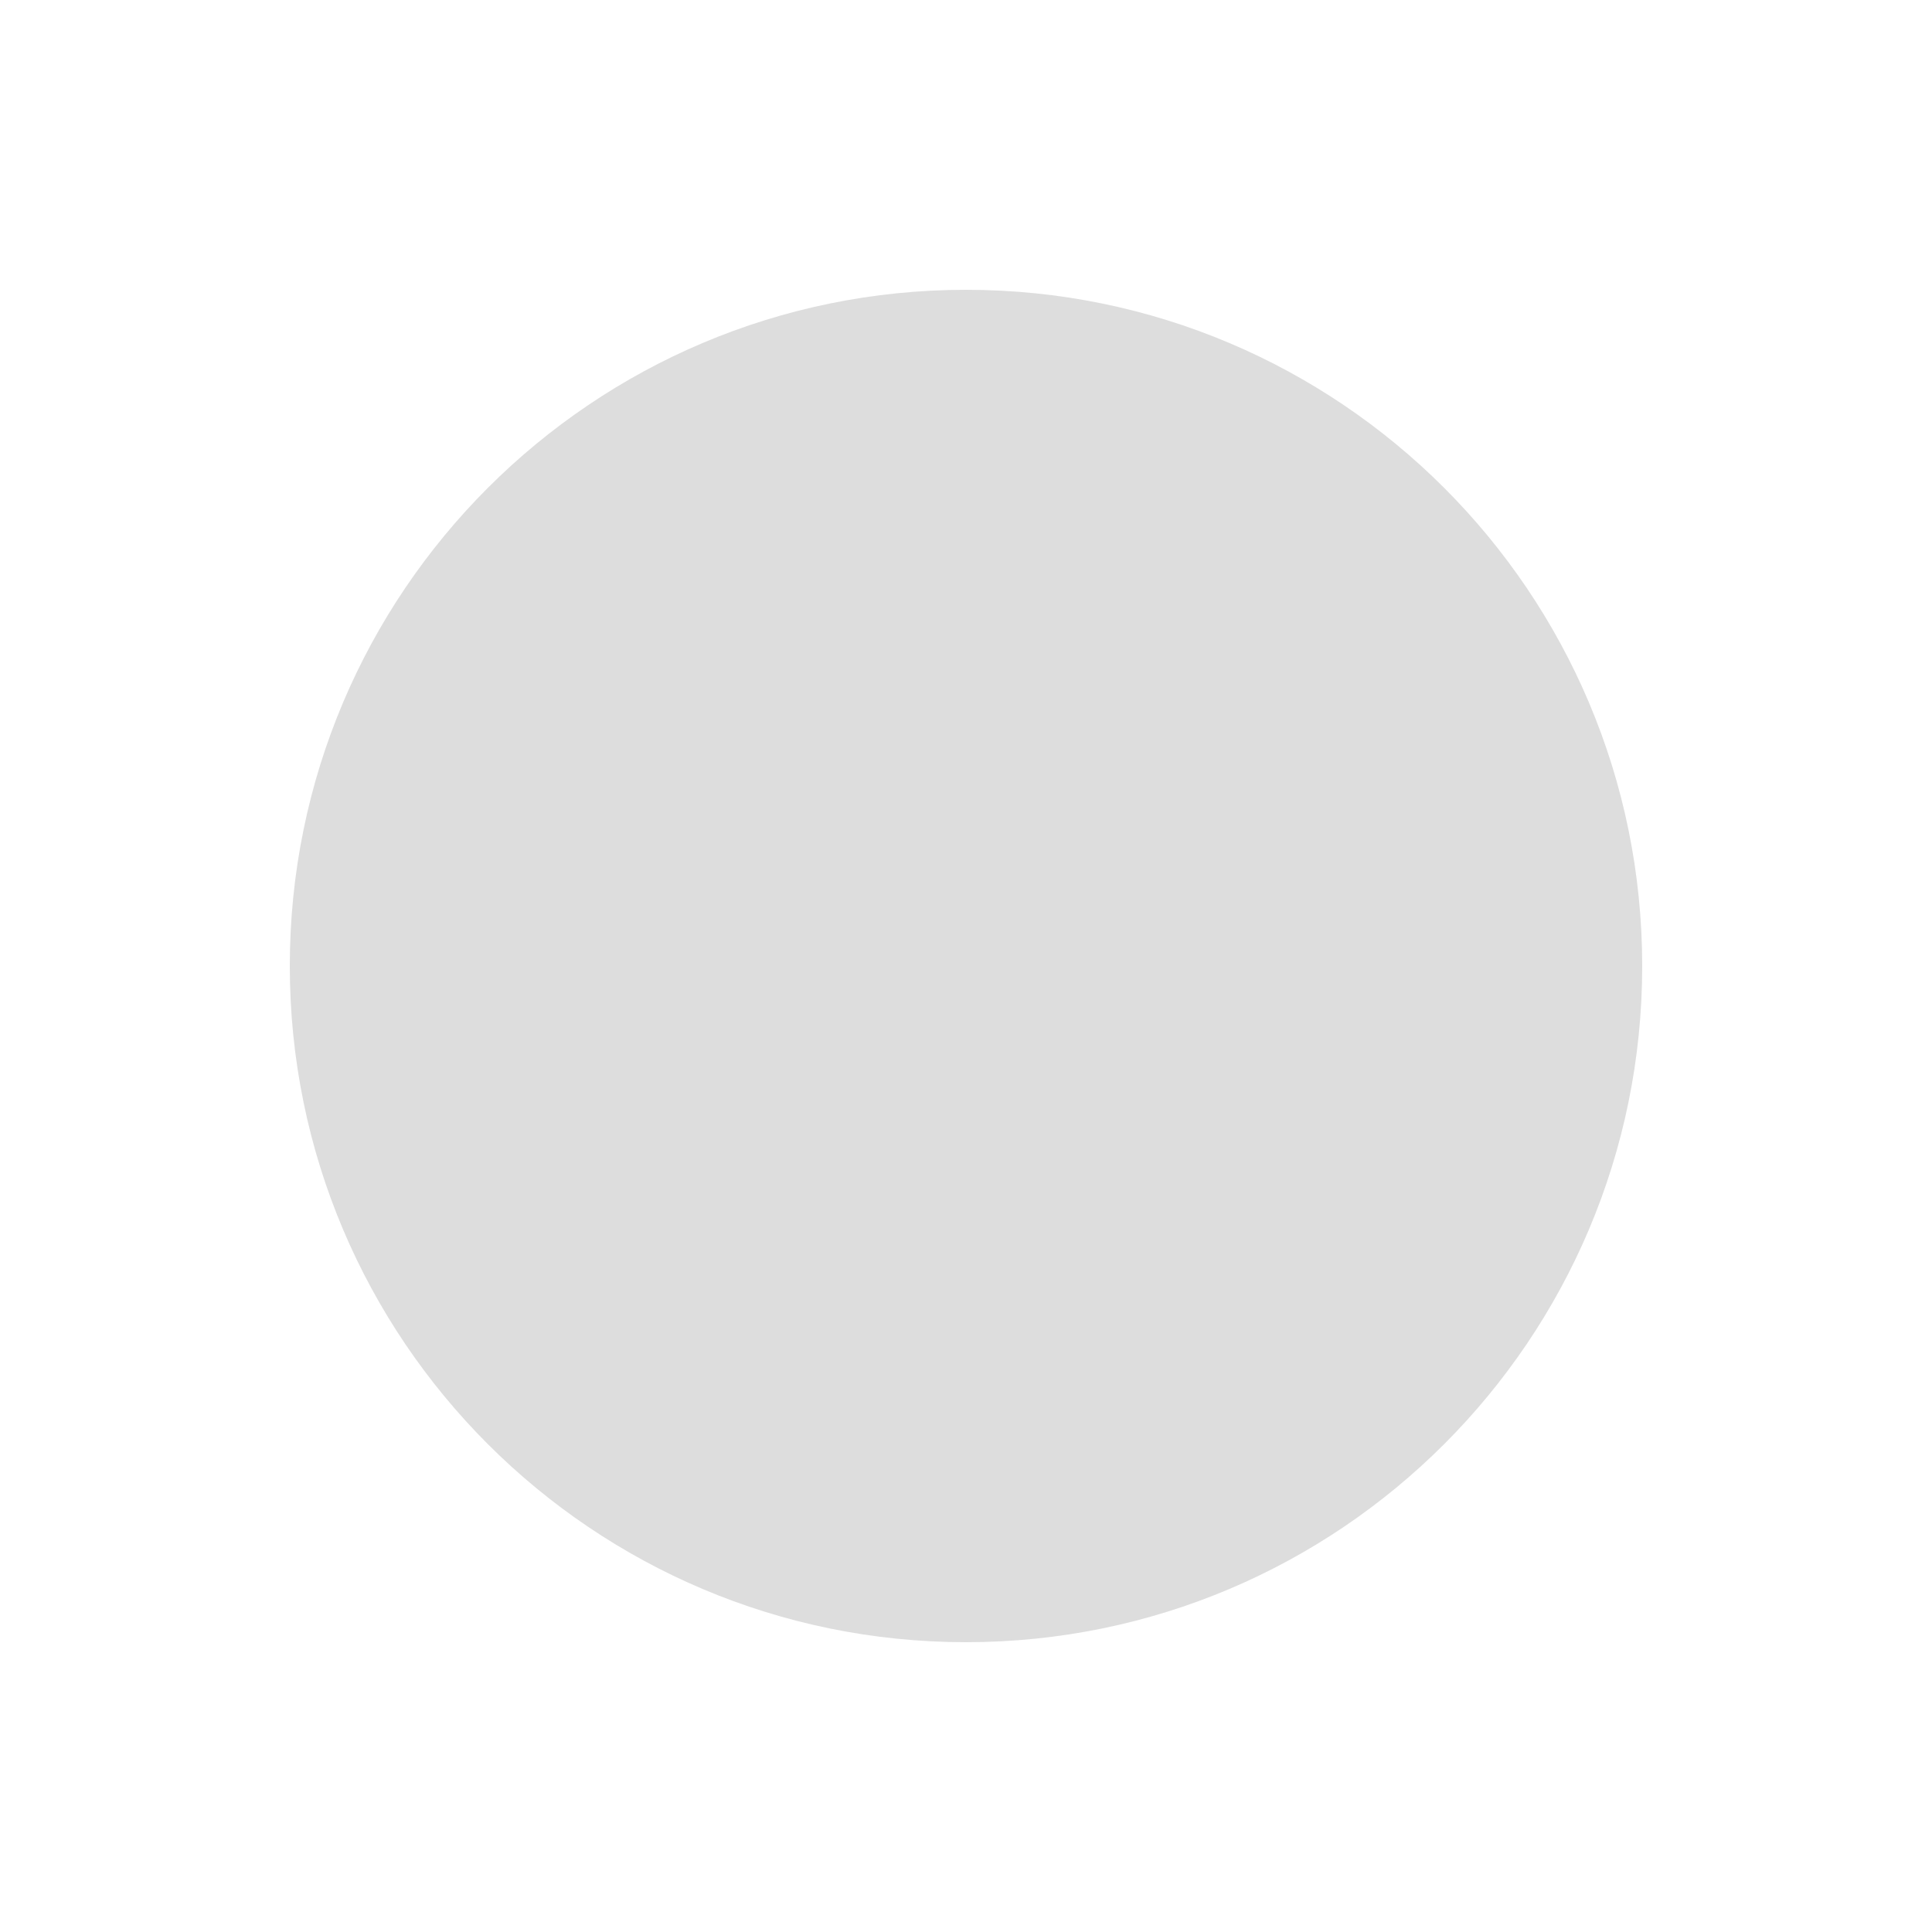
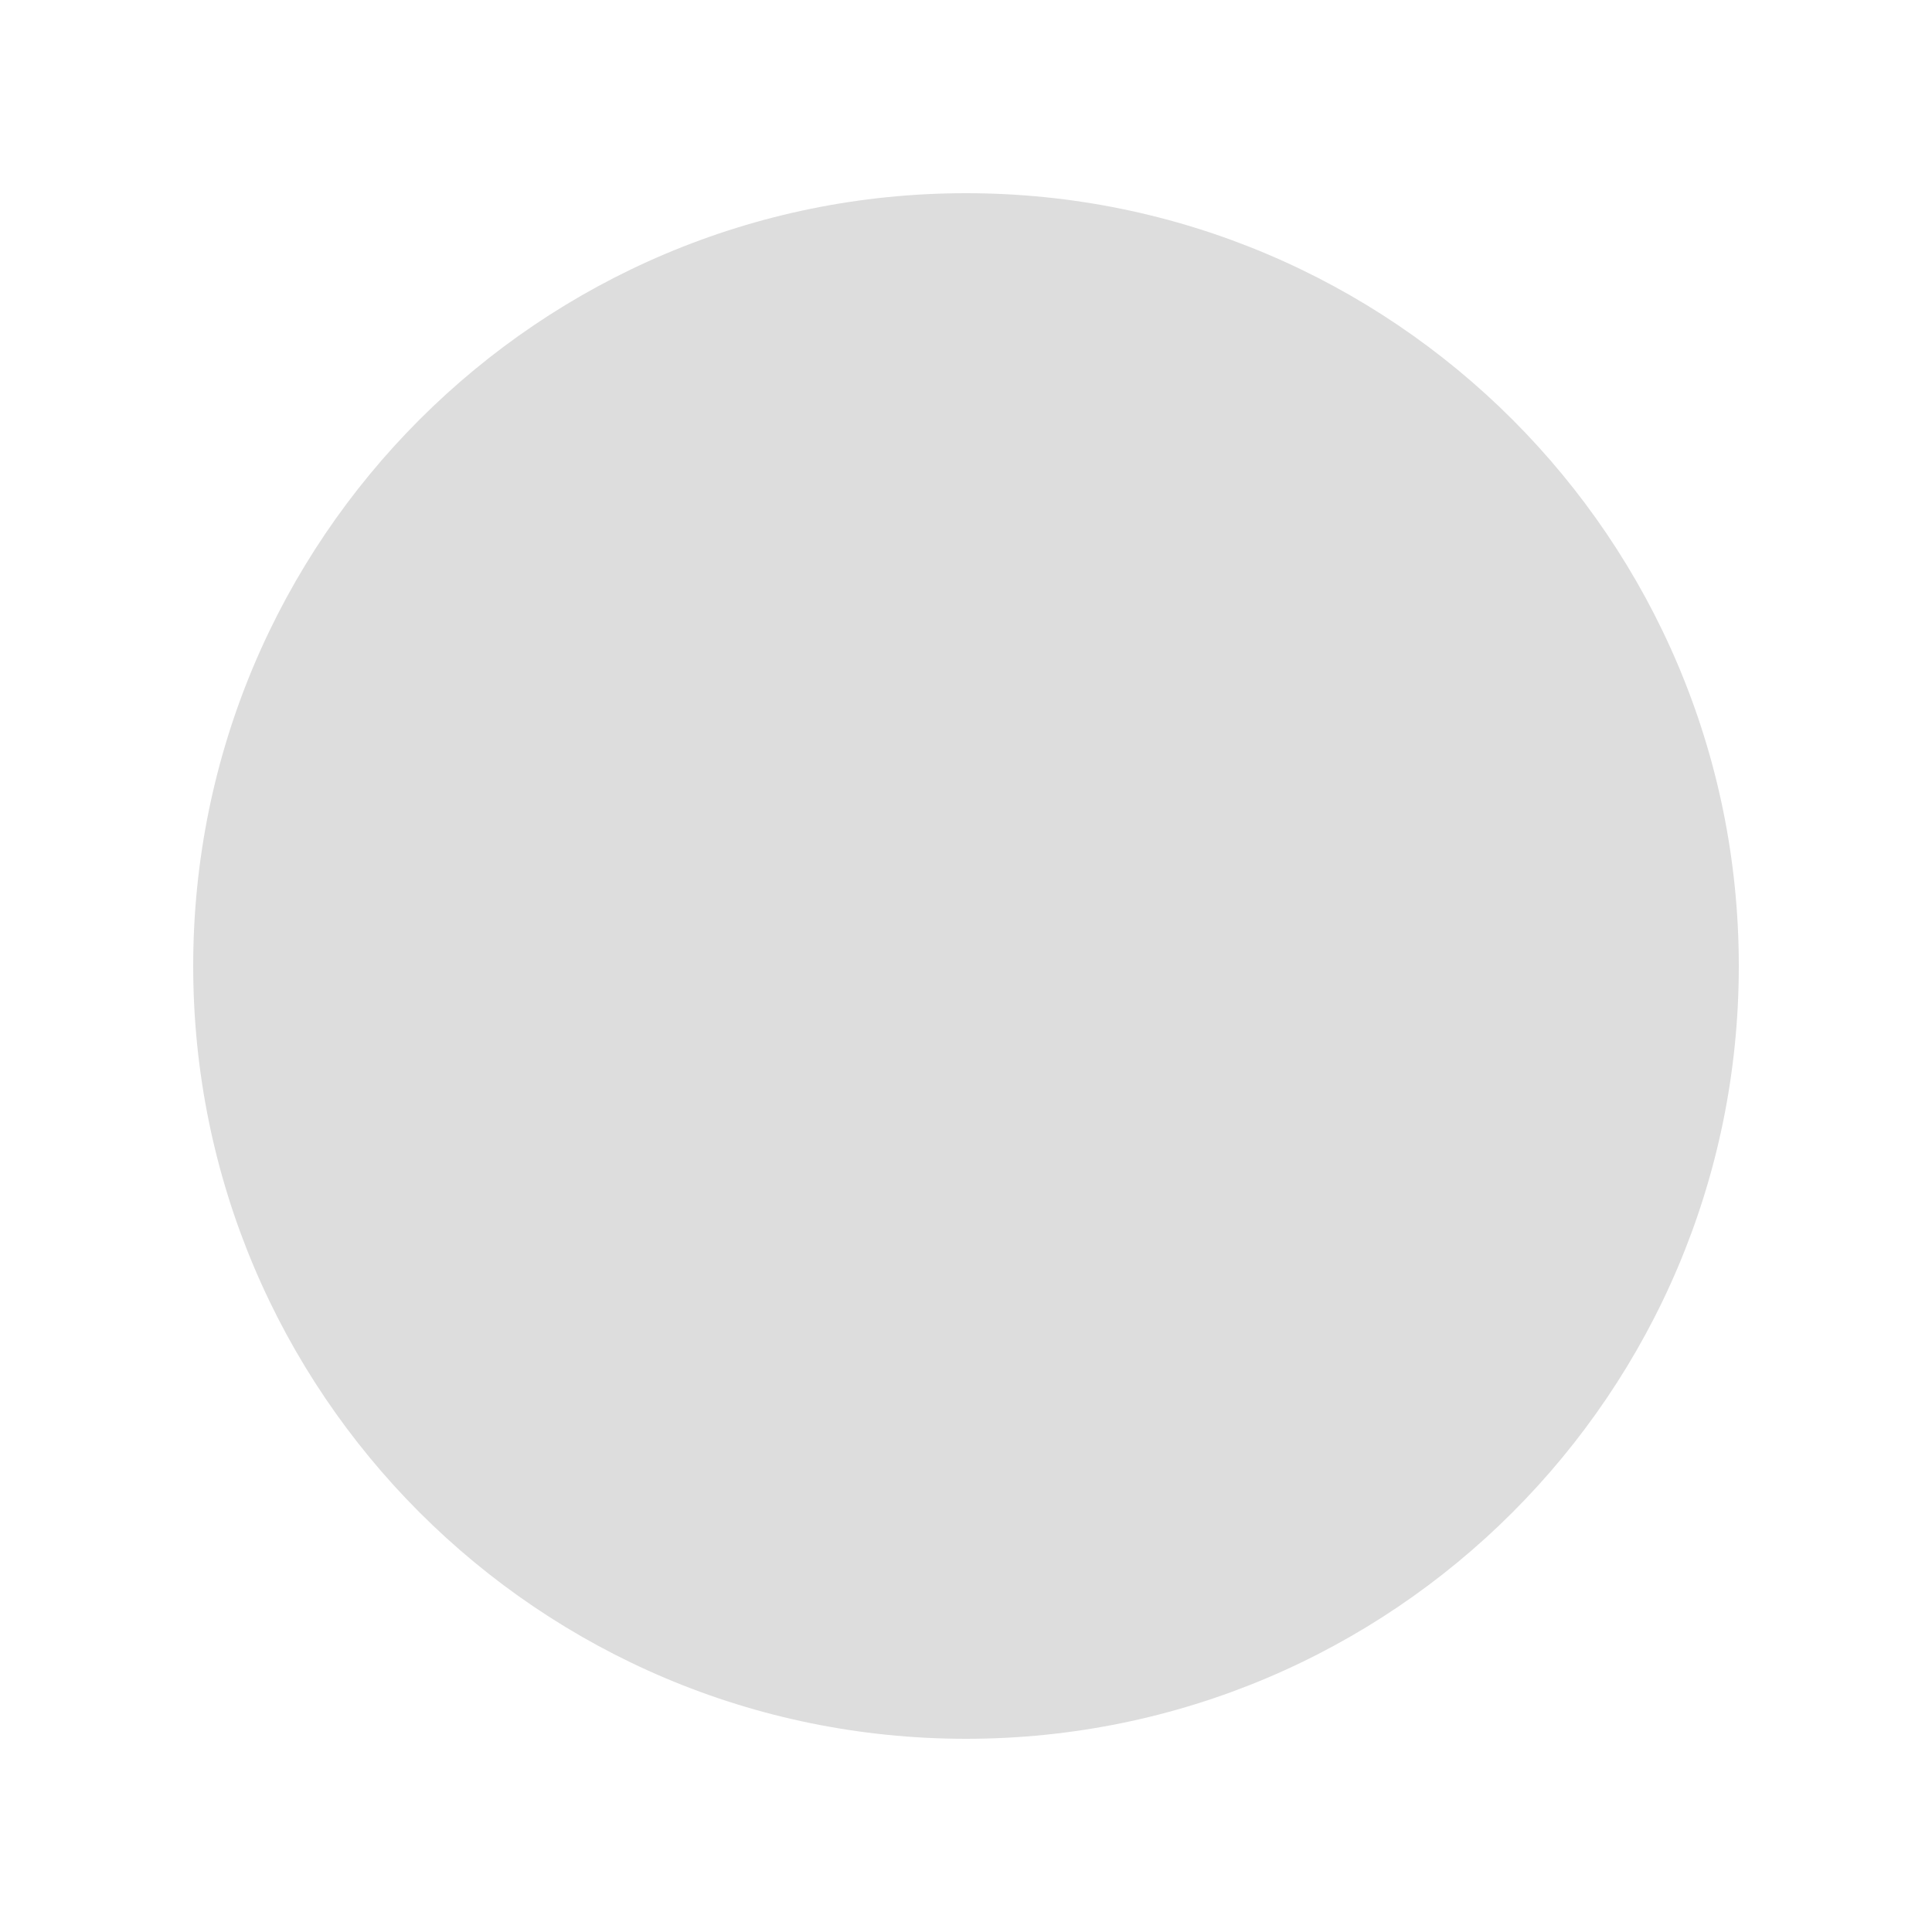
- <svg xmlns="http://www.w3.org/2000/svg" id="Untitled-Page%201" viewBox="0 0 10 10" style="background-color:#ffffff" version="1.1" xml:space="preserve" x="0px" y="0px" width="10px" height="10px">
+ <svg xmlns="http://www.w3.org/2000/svg" id="Untitled-Page%201" viewBox="0 0 10 10" style="background-color:#ffffff00" version="1.1" xml:space="preserve" x="0px" y="0px" width="10px" height="10px">
  <g id="Layer%201">
-     <path id="Ellipse" d="M 1.5 5 C 1.5 3.067 3.067 1.5 5 1.5 C 6.933 1.5 8.5 3.067 8.5 5 C 8.5 6.933 6.933 8.5 5 8.5 C 3.067 8.5 1.5 6.933 1.5 5 Z" fill="#dddddd" />
+     <path id="Ellipse" d="M 1 5 C 1 2.791 2.791 1 5 1 C 7.209 1 9 2.791 9 5 C 9 7.209 7.209 9 5 9 C 2.791 9 1 7.209 1 5 Z" fill="#dddddd" />
  </g>
</svg>
